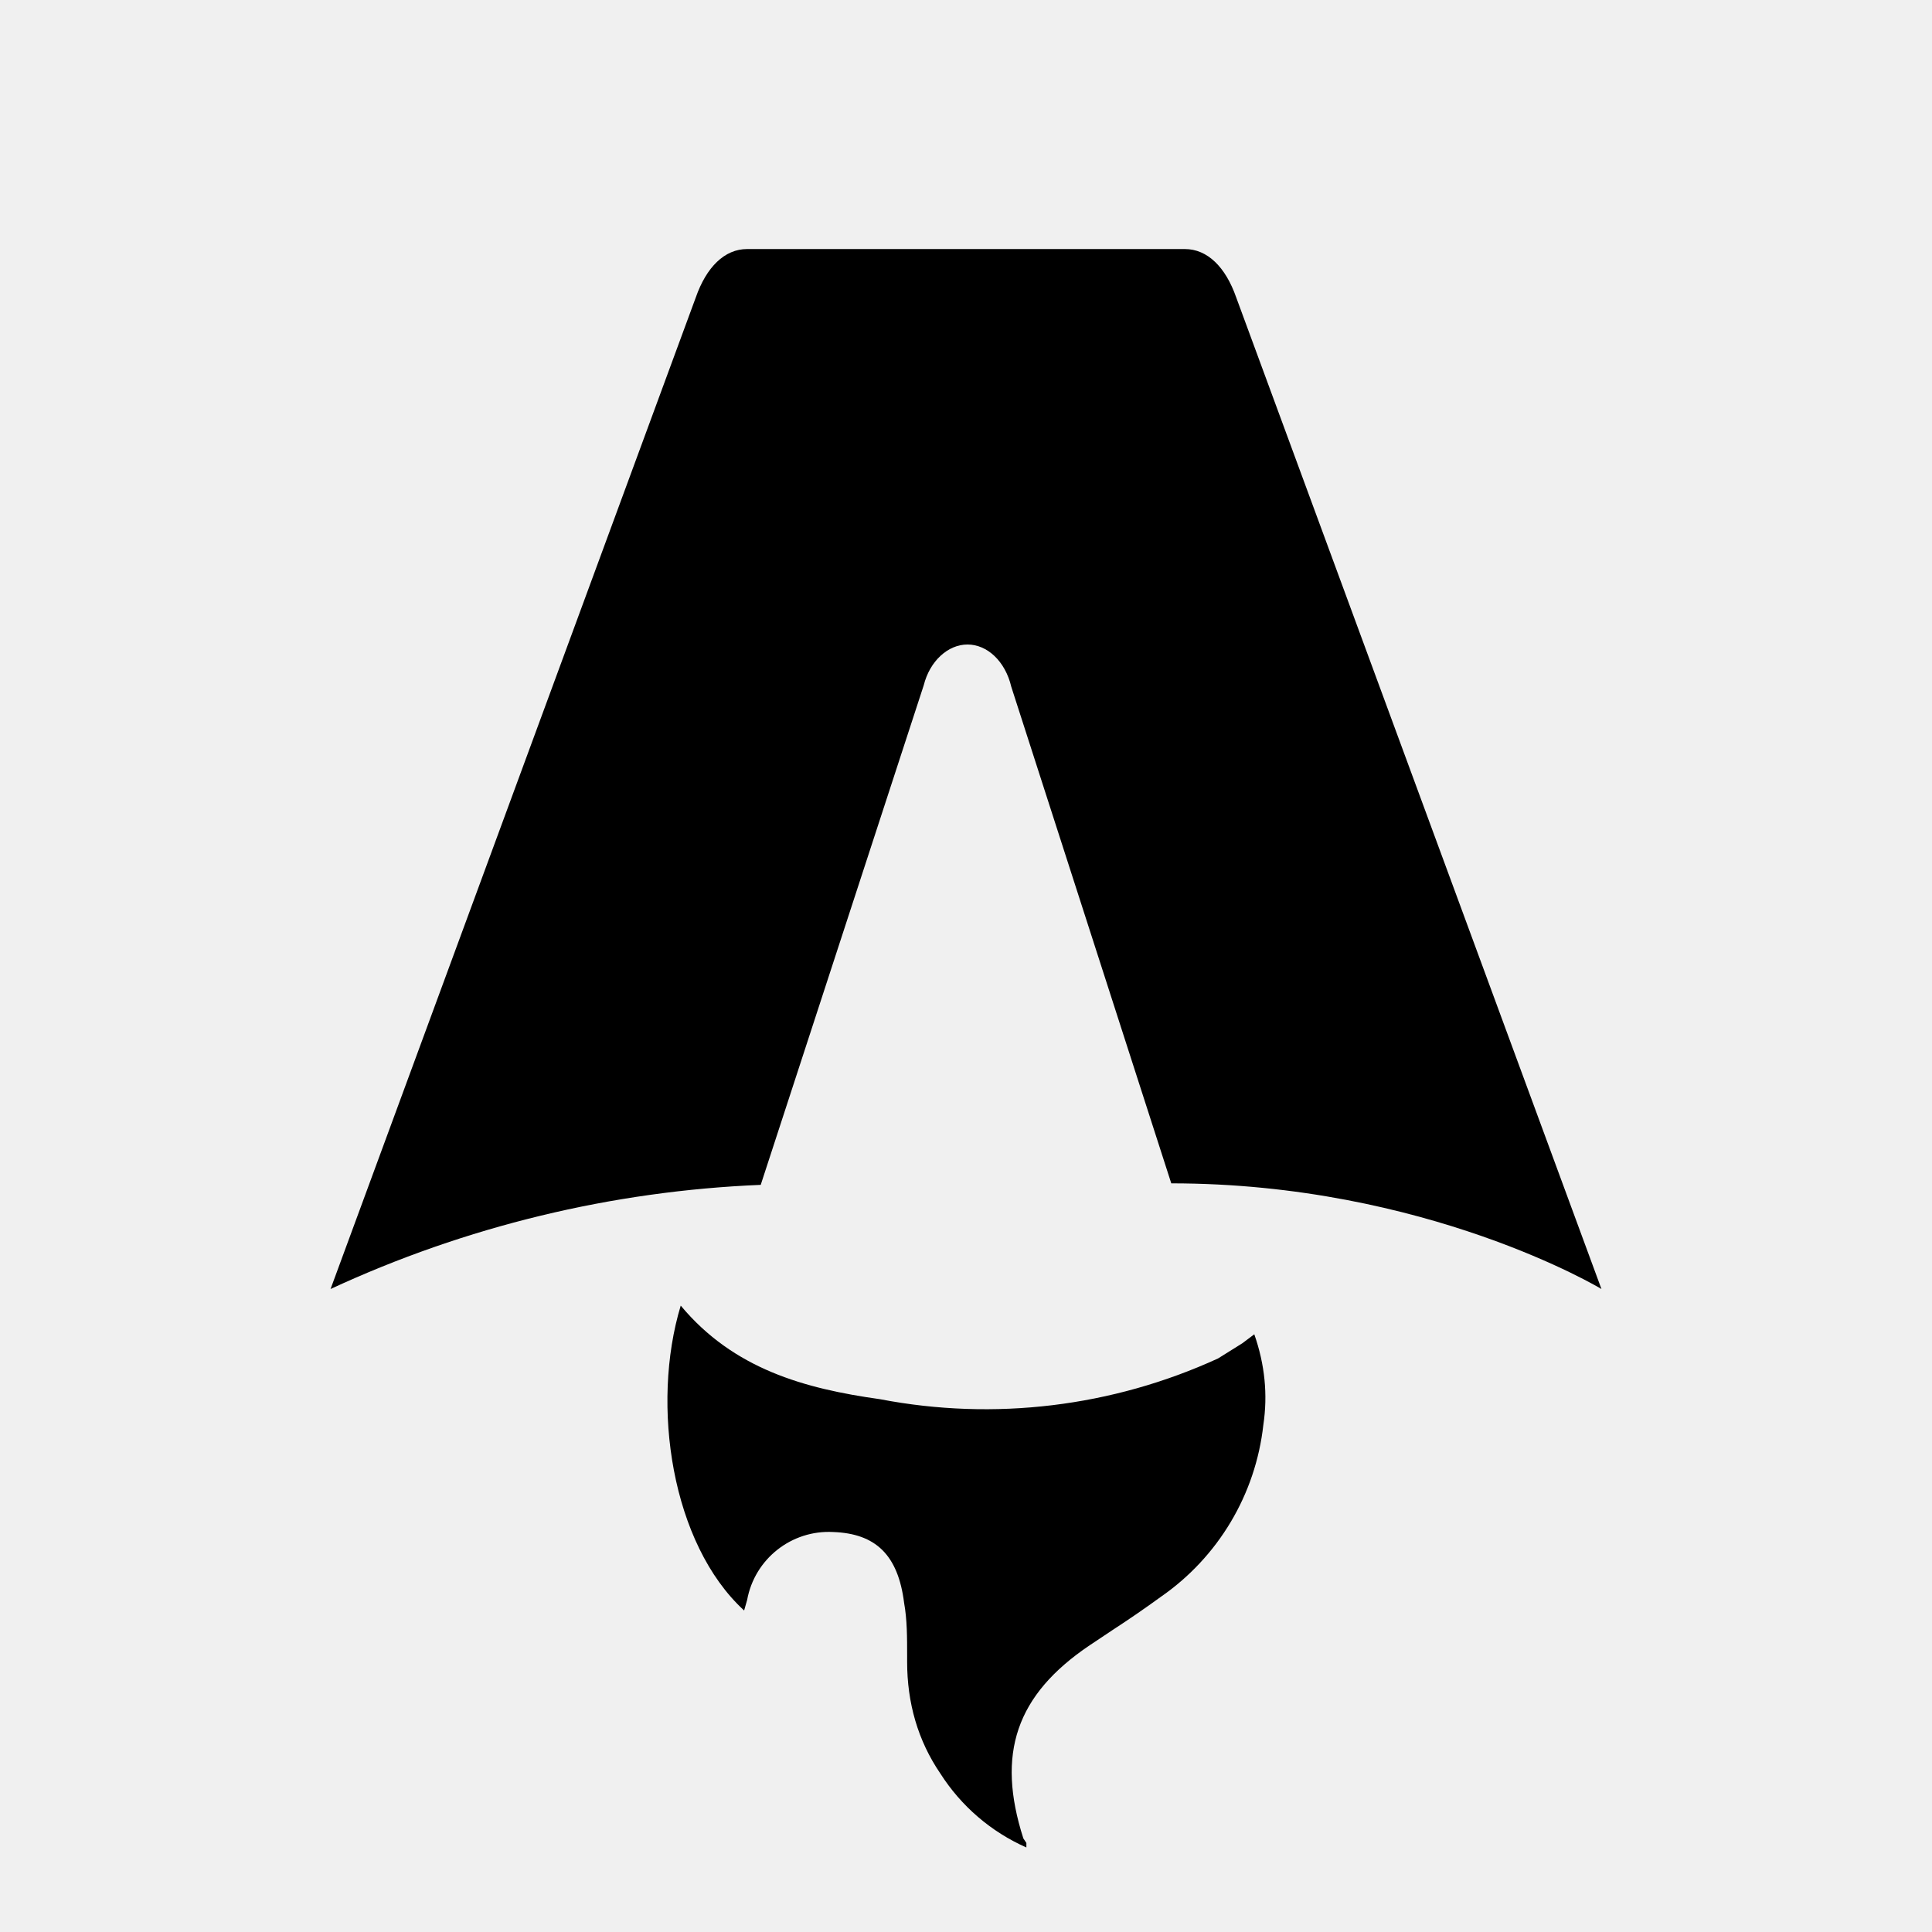
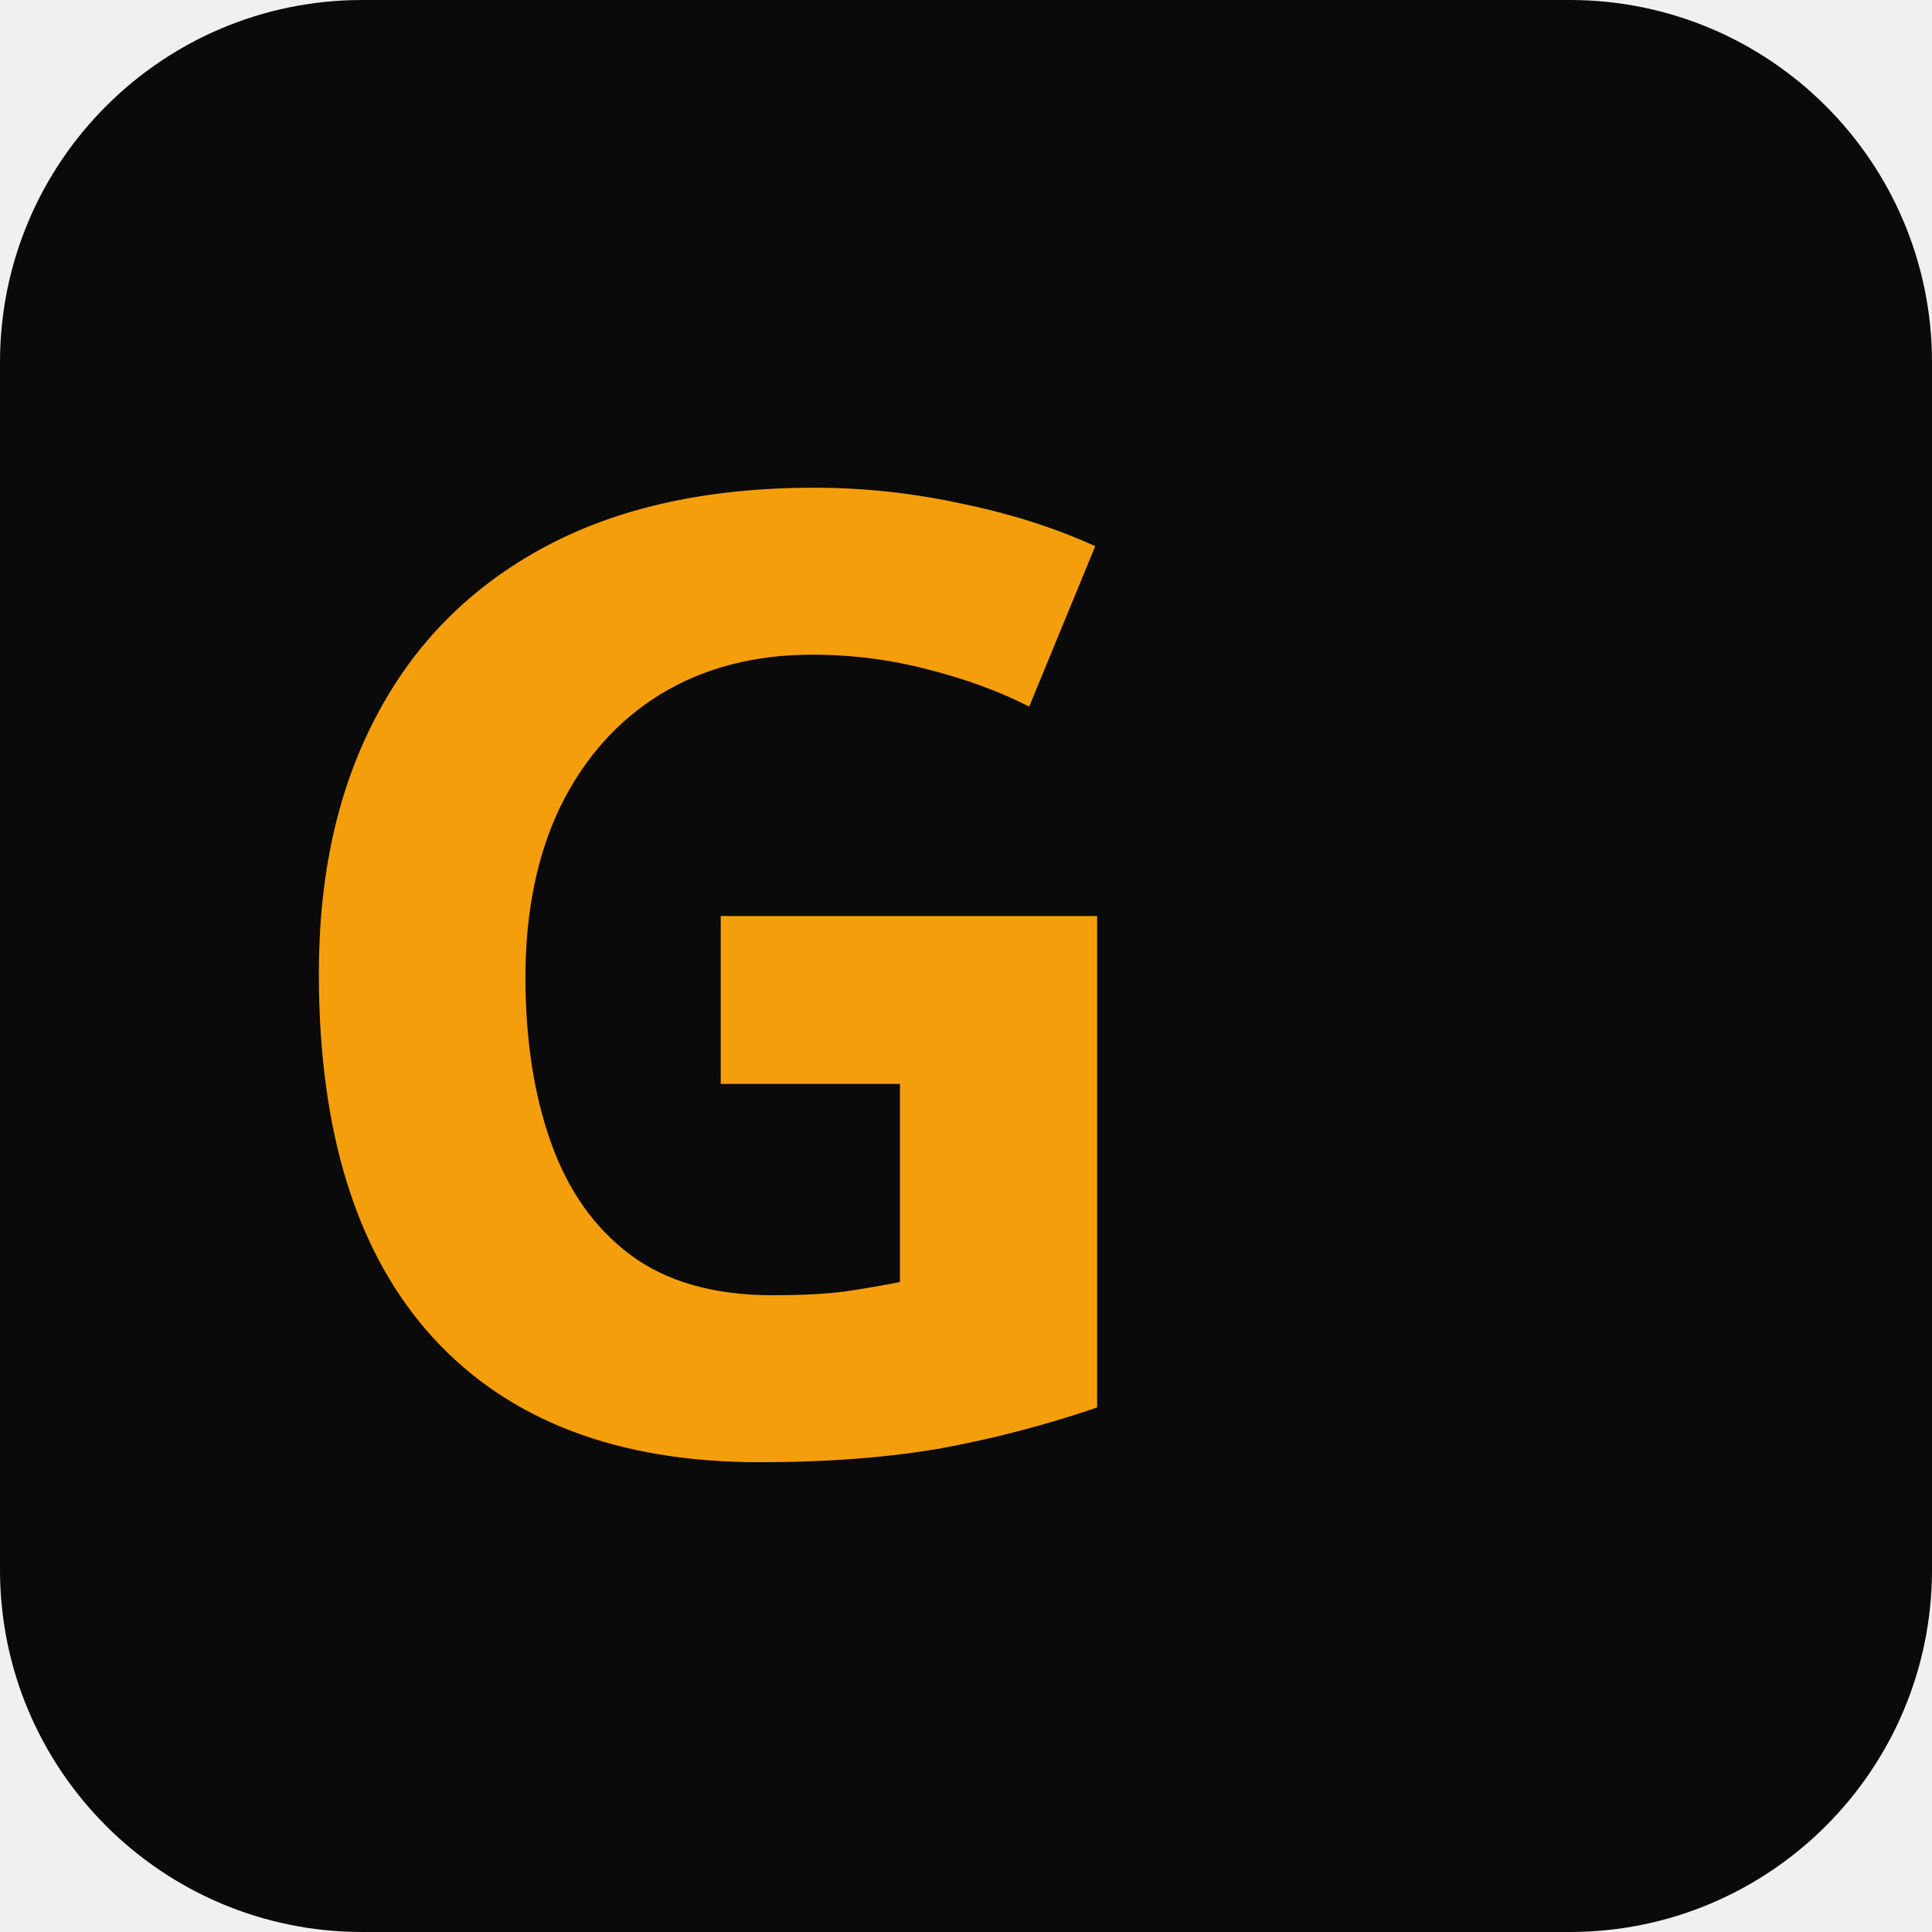
- <svg xmlns="http://www.w3.org/2000/svg" fill="none" viewBox="0 0 128 128">
-   <path d="M50.4 78.5a75.1 75.1 0 0 0-28.5 6.9l24.2-65.7c.7-2 1.9-3.2 3.4-3.2h29c1.5 0 2.7 1.2 3.4 3.2l24.2 65.7s-11.6-7-28.5-7L67 45.5c-.4-1.7-1.6-2.8-2.9-2.8-1.3 0-2.5 1.1-2.9 2.7L50.4 78.5Zm-1.1 28.2Zm-4.2-20.2c-2 6.6-.6 15.8 4.2 20.2a17.5 17.5 0 0 1 .2-.7 5.5 5.5 0 0 1 5.7-4.5c2.8.1 4.3 1.5 4.7 4.7.2 1.1.2 2.3.2 3.5v.4c0 2.7.7 5.2 2.2 7.4a13 13 0 0 0 5.7 4.9v-.3l-.2-.3c-1.8-5.6-.5-9.5 4.4-12.8l1.5-1a73 73 0 0 0 3.2-2.2 16 16 0 0 0 6.8-11.4c.3-2 .1-4-.6-6l-.8.6-1.6 1a37 37 0 0 1-22.4 2.7c-5-.7-9.7-2-13.2-6.2Z" />
-   <style>
-         path { fill: #000; }
-         @media (prefers-color-scheme: dark) {
-             path { fill: #FFF; }
-         }
-     </style>
+ <svg xmlns="http://www.w3.org/2000/svg" viewBox="0 0 32 32" fill="none">
+   <rect width="32" height="32" rx="6" fill="#0a0a0a" />
+   <text x="4" y="24" font-family="system-ui" font-weight="bold" font-size="22" fill="#F59E0B">G</text>
</svg>
